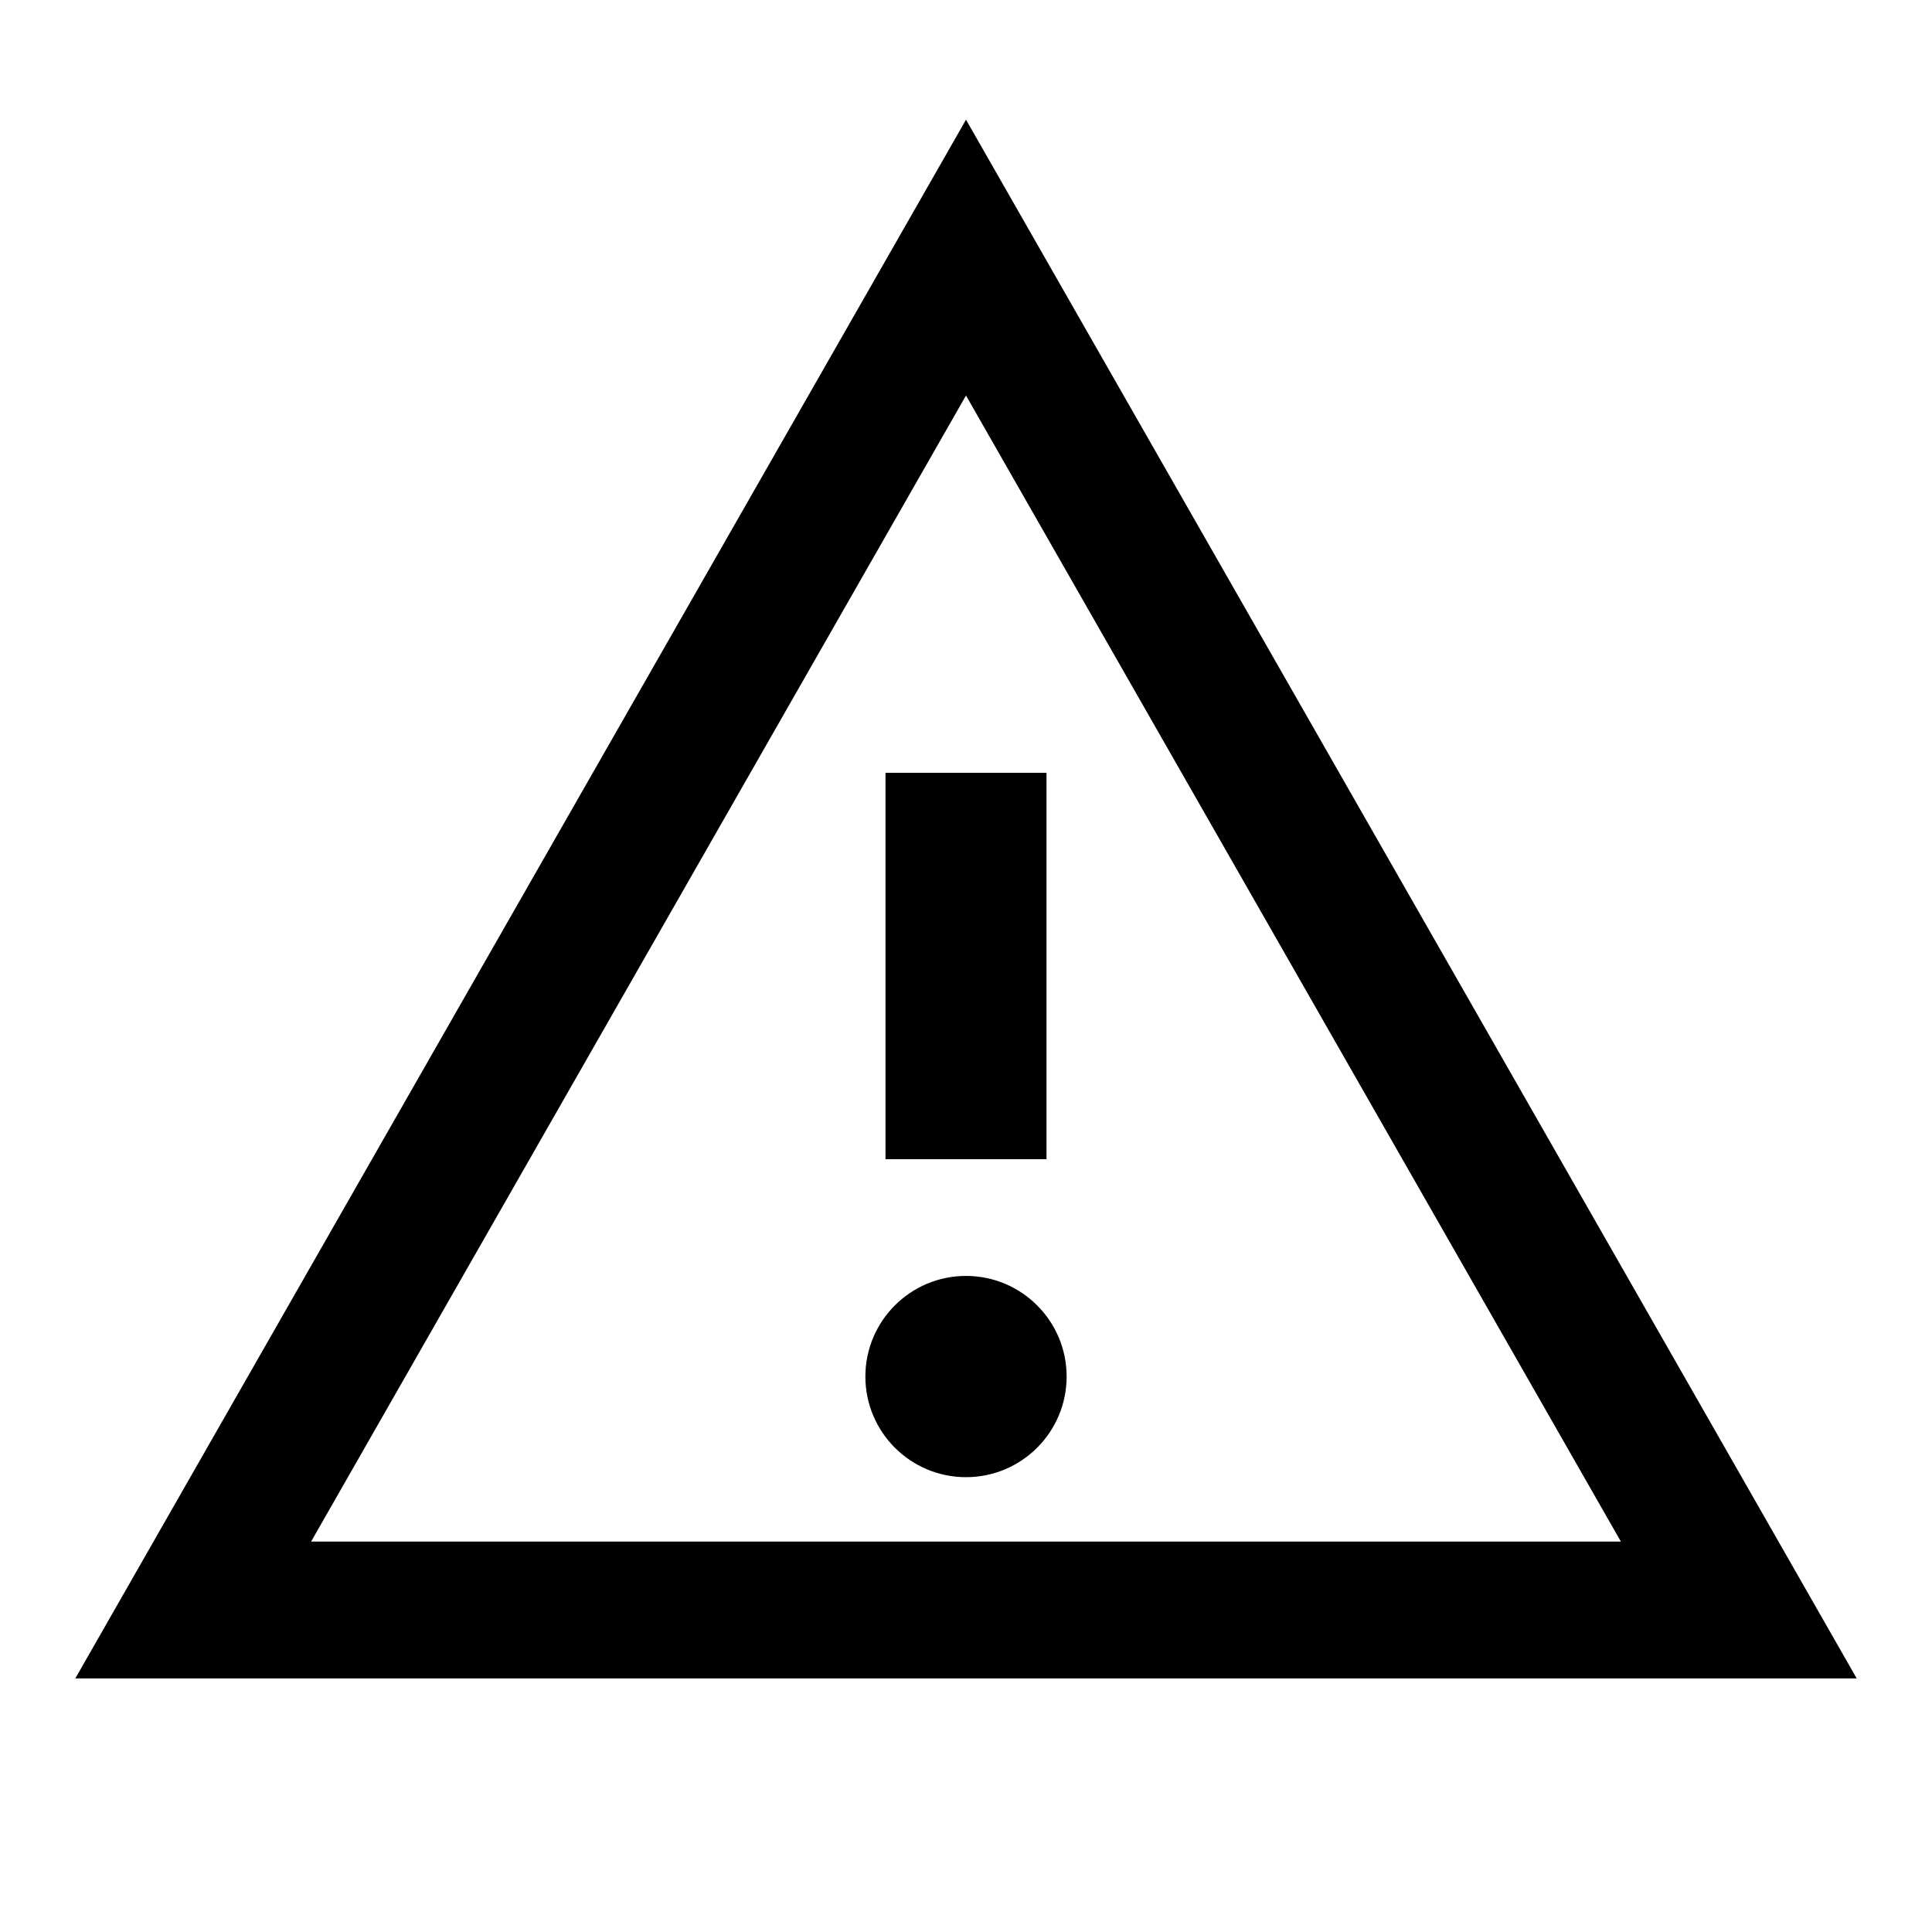
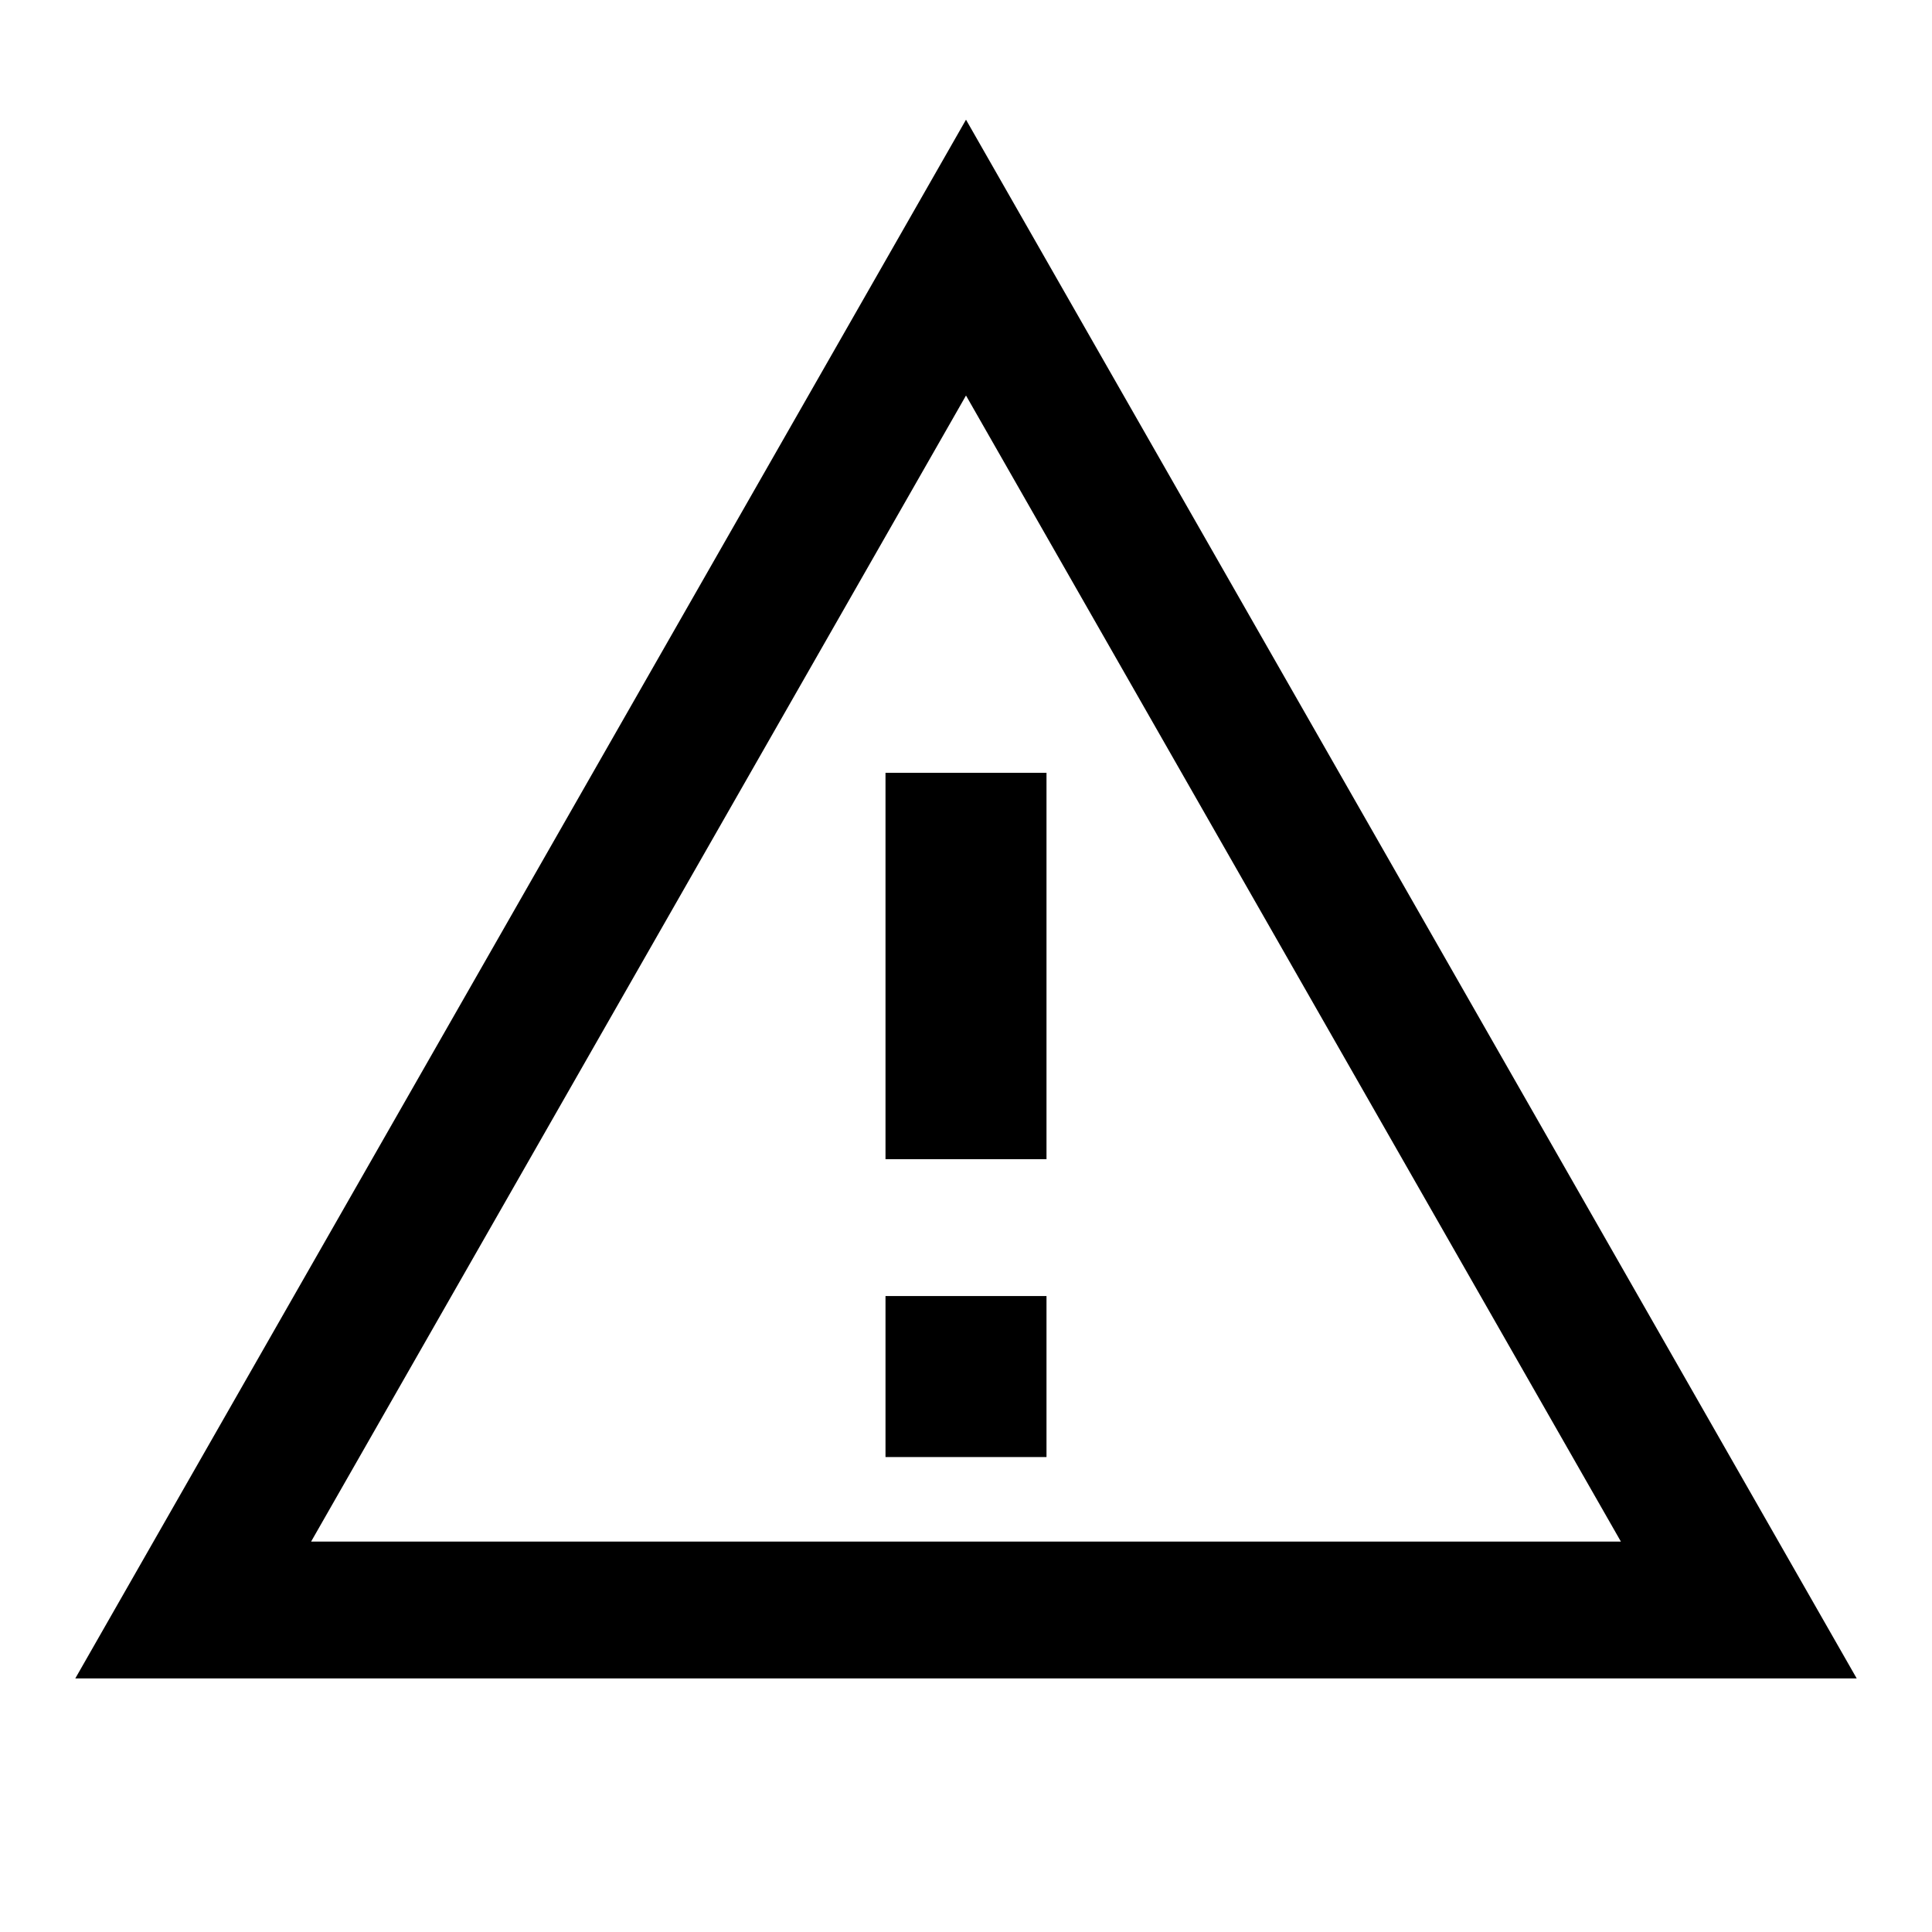
<svg xmlns="http://www.w3.org/2000/svg" viewBox="0 0 24 24" width="24" height="24">
  <path d="M12 3.2L21.6 20H2.4z" fill="none" stroke="currentColor" stroke-width="1.7" />
  <path d="M12 9.6v4.8" stroke="currentColor" stroke-width="2" />
-   <circle cx="12" cy="17.1" r="1.25" fill="currentColor" />
+   <rect x="11" y="16.1" width="2" height="2" fill="currentColor" />
</svg>
